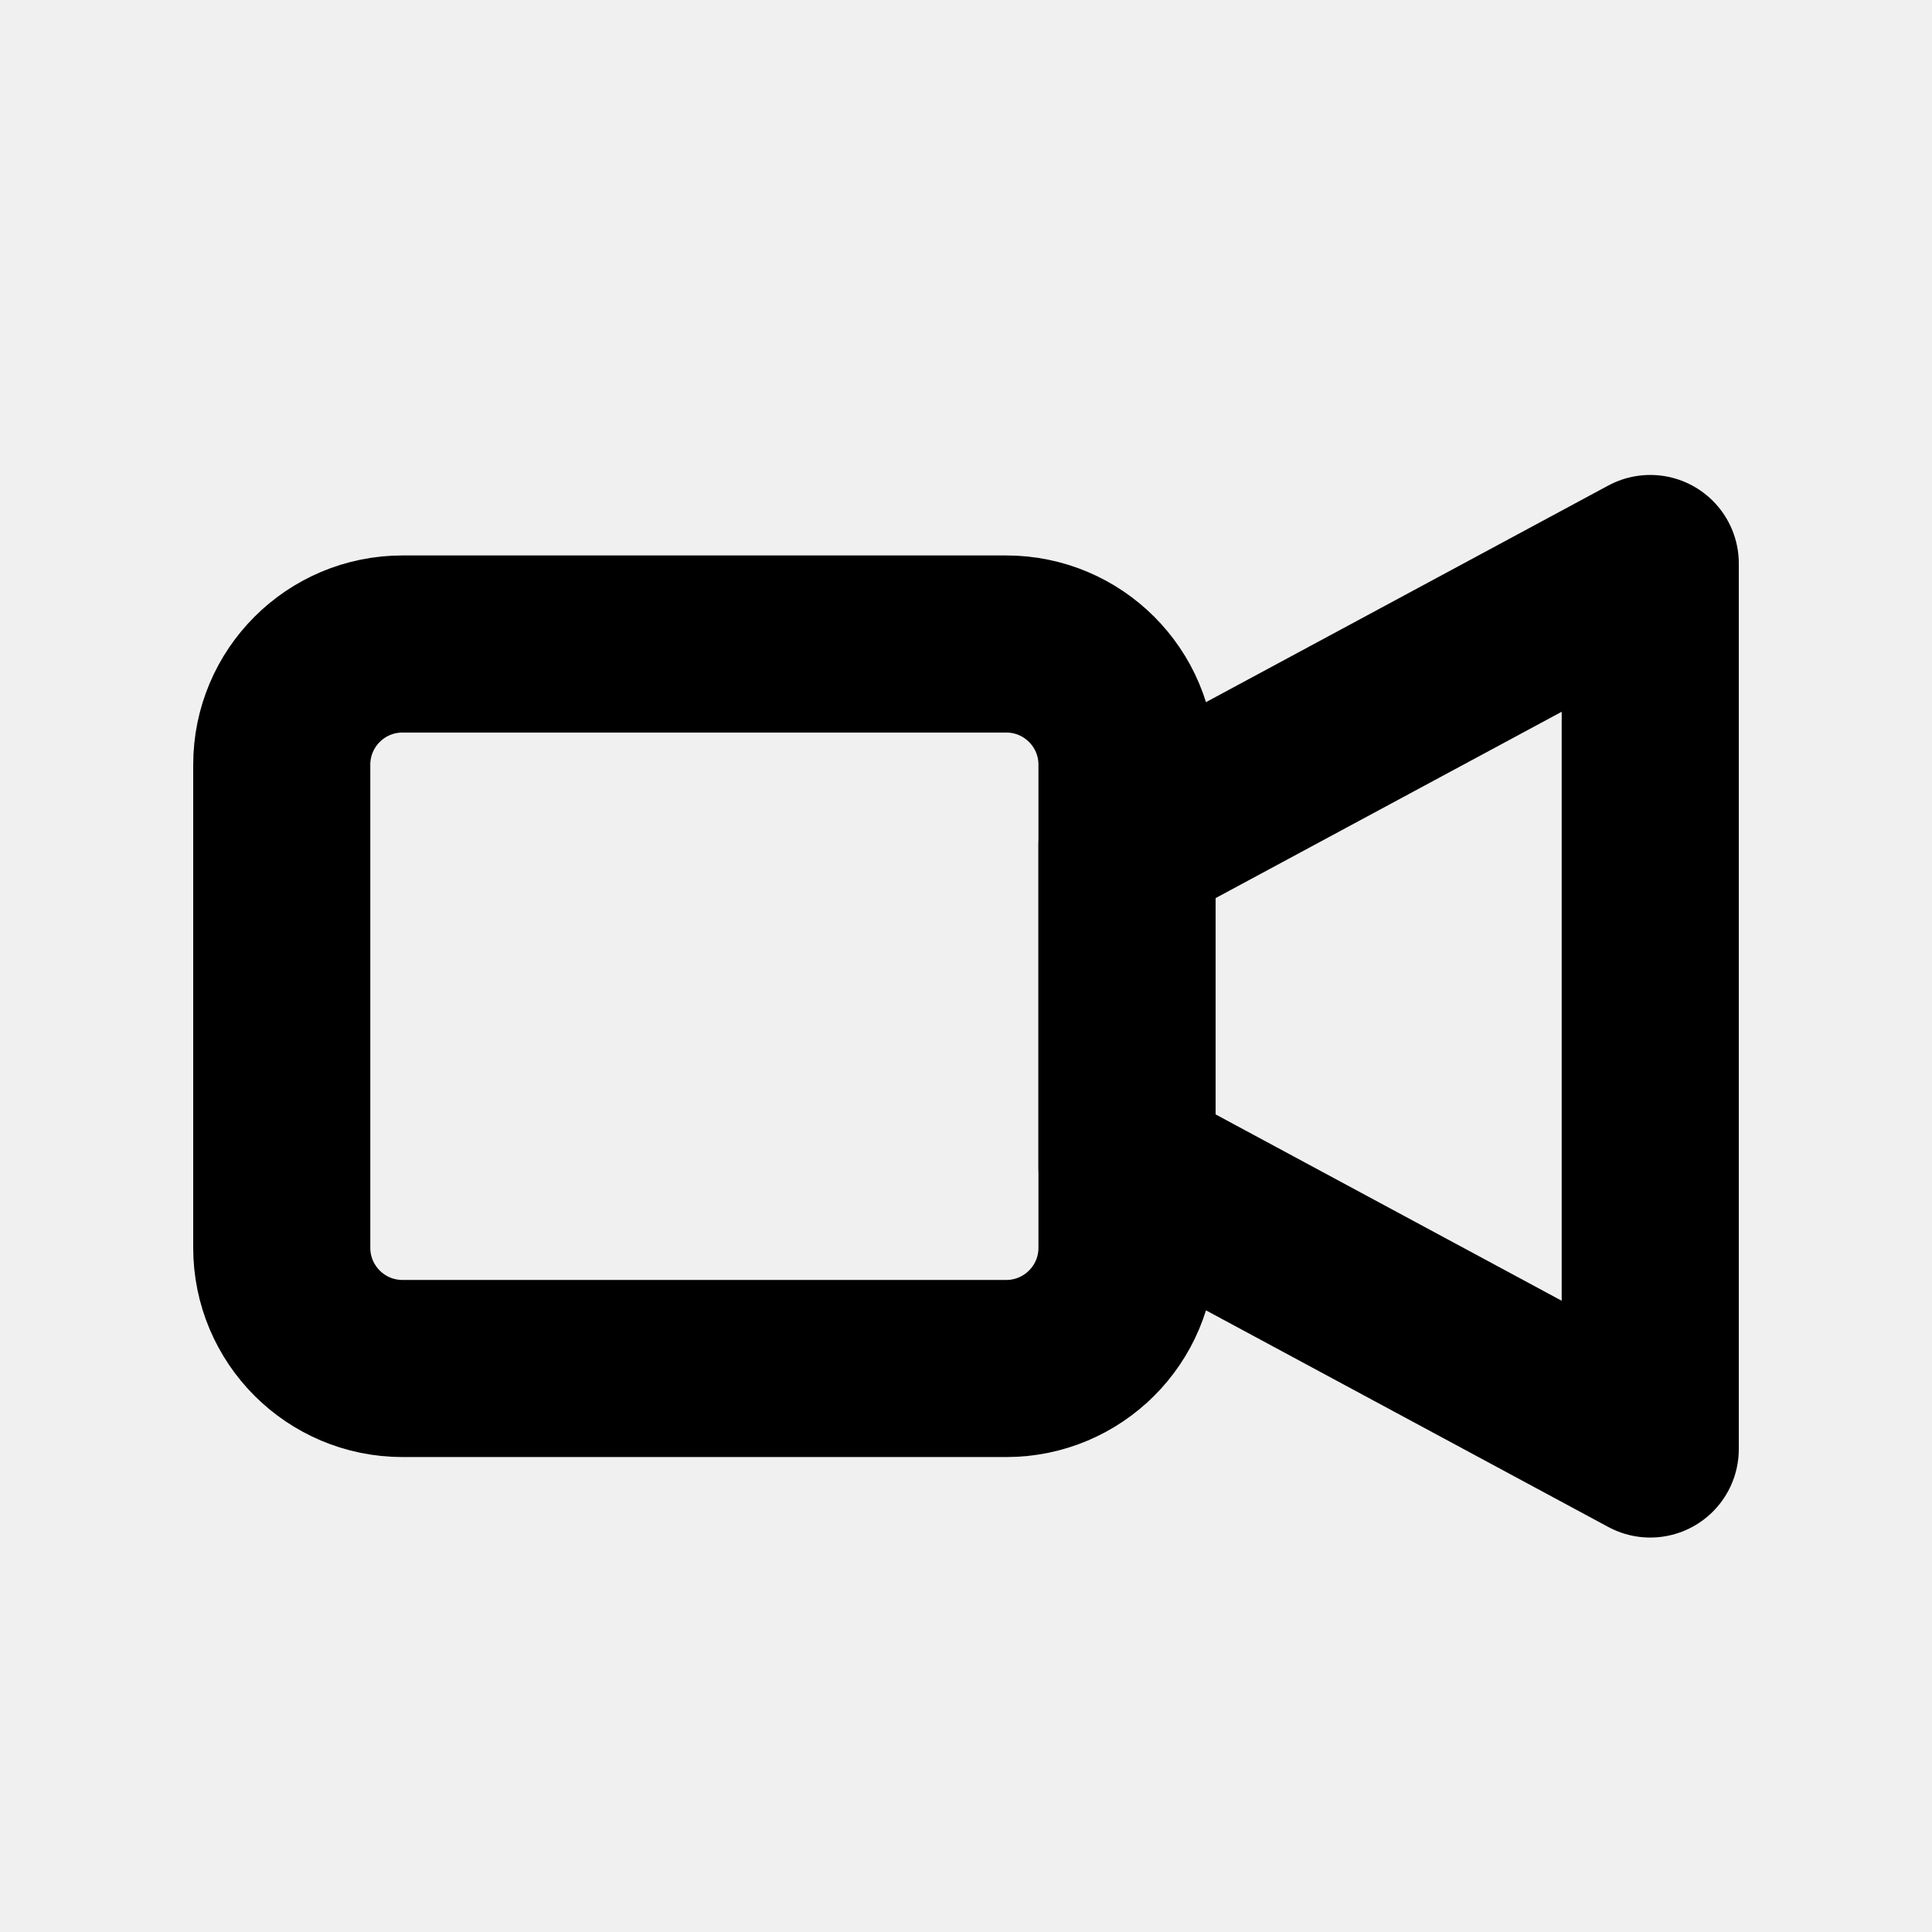
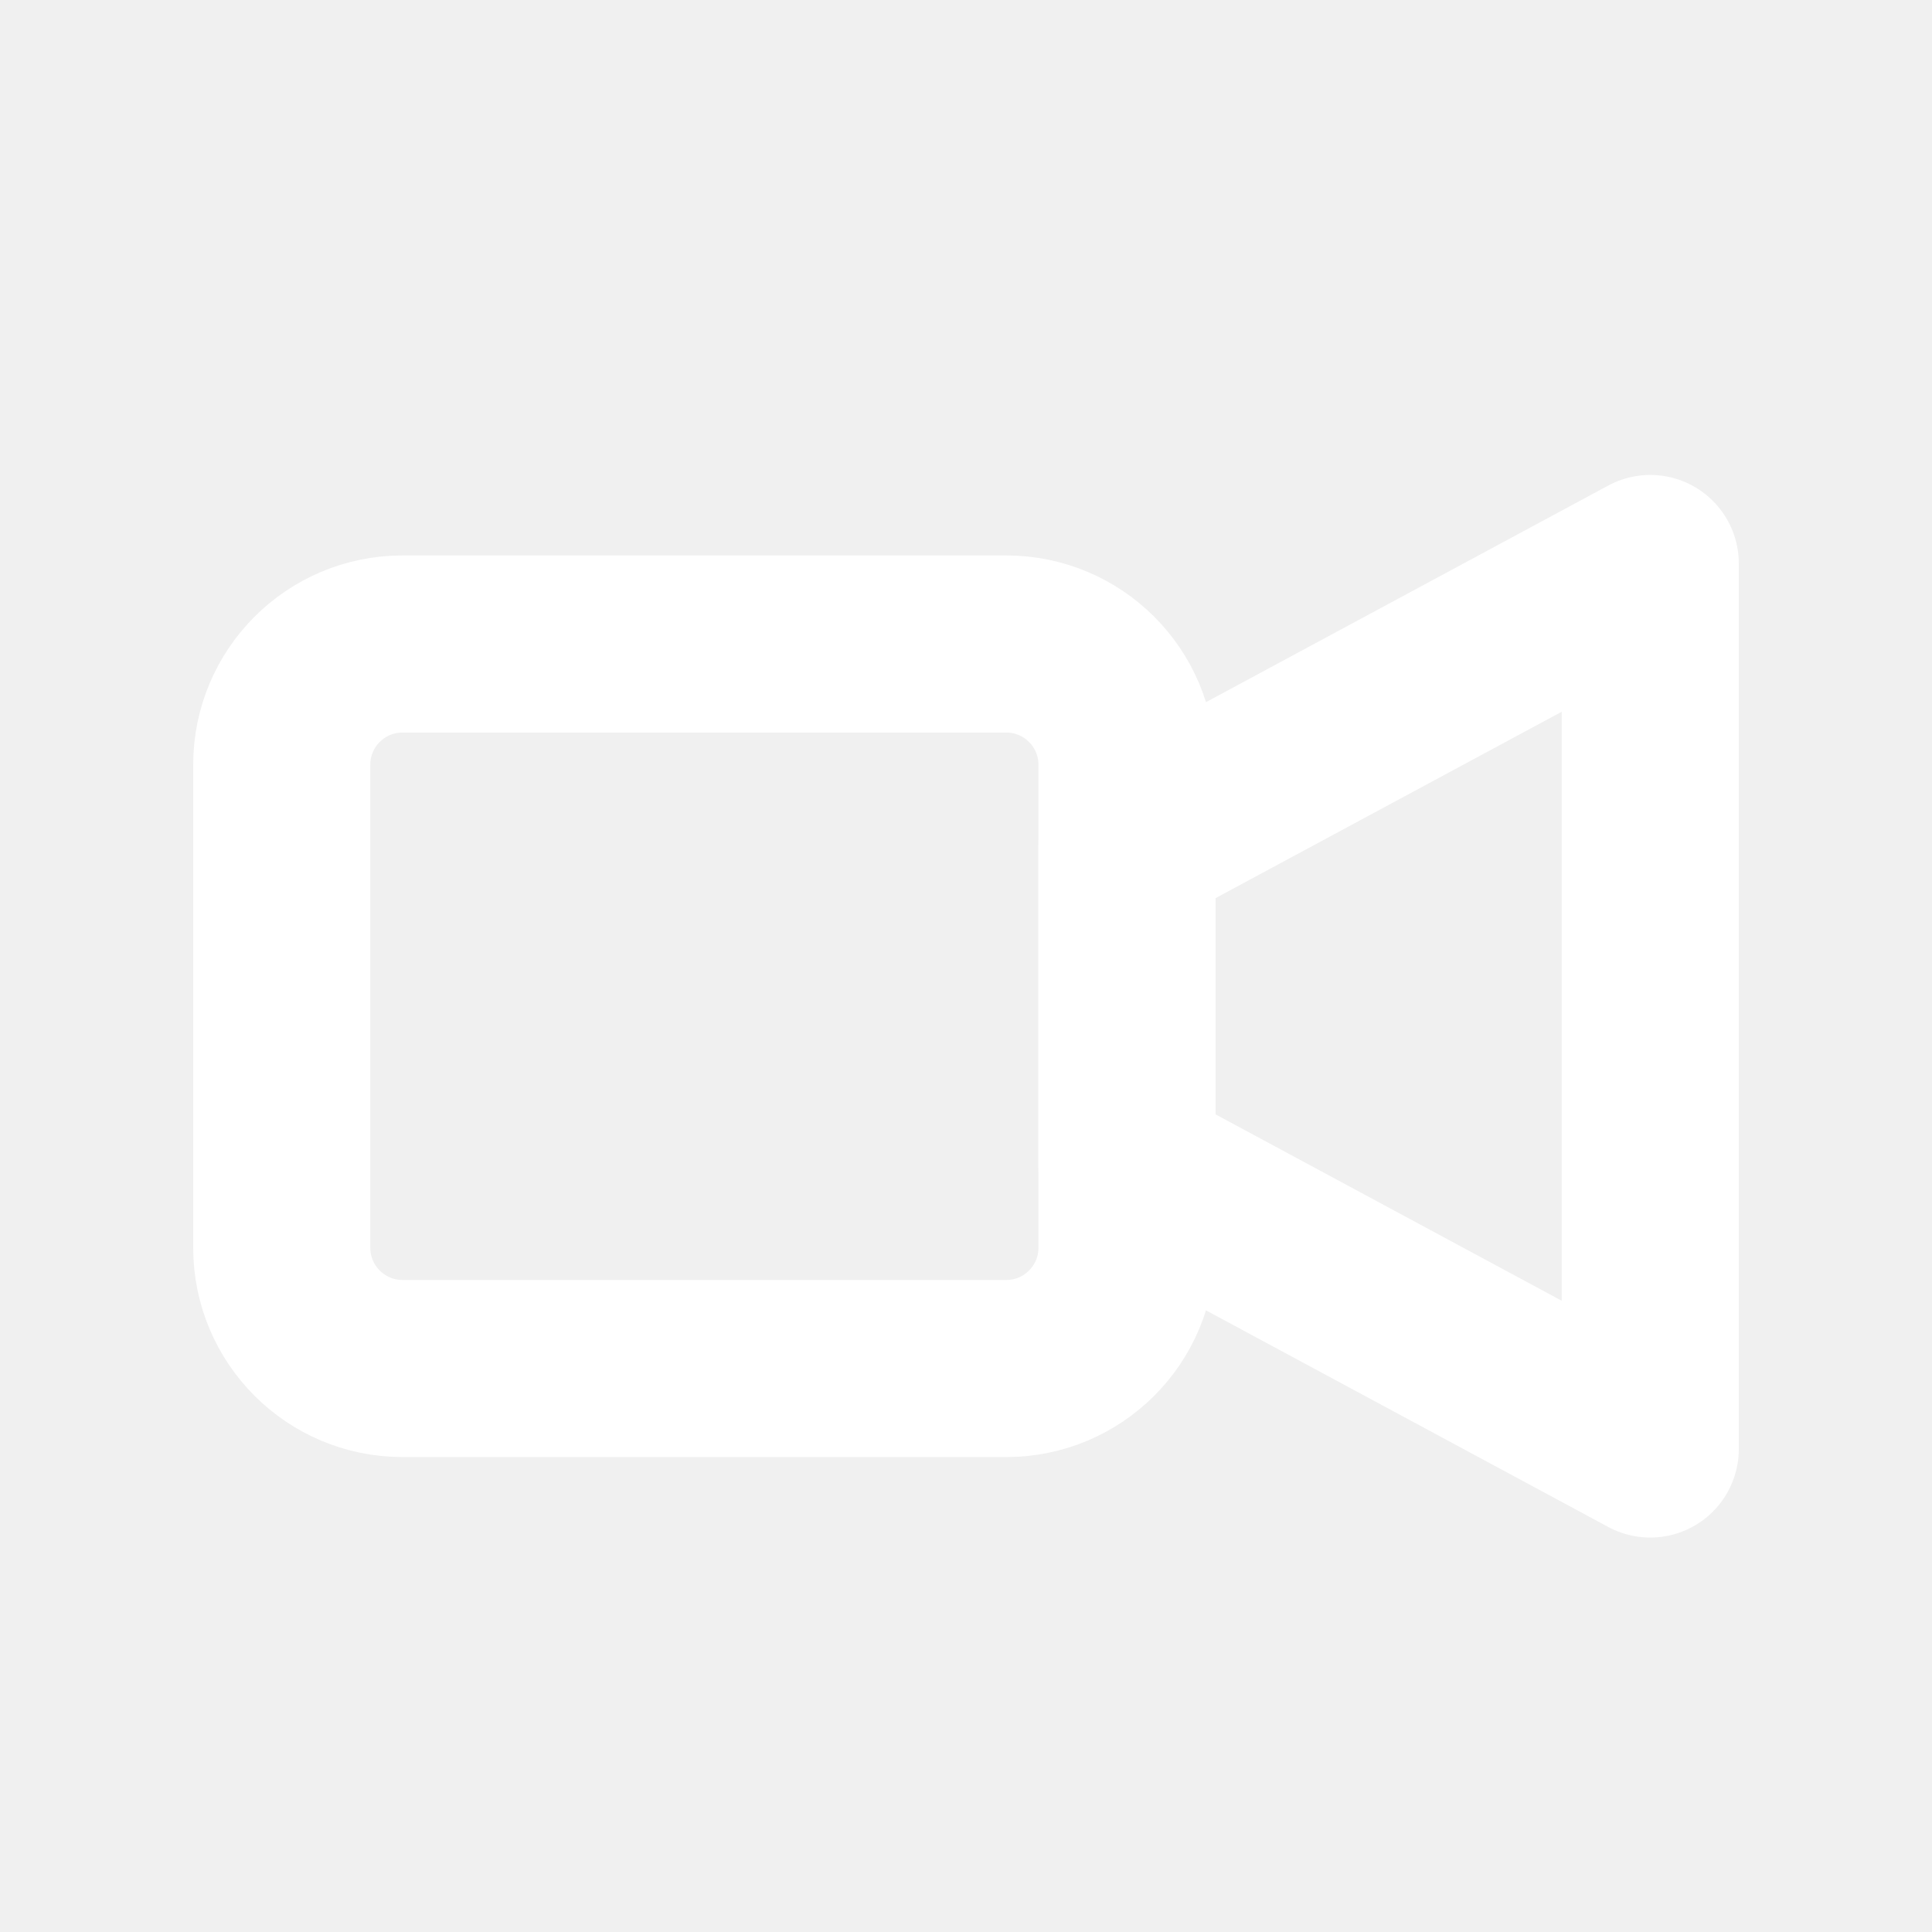
<svg xmlns="http://www.w3.org/2000/svg" width="24" height="24" viewBox="0 0 24 24">
-   <rect x="3.5" y="8" width="10.5" height="9" rx="1.5" fill="none" stroke="#000" stroke-width="2.2" />
-   <path d="M14 10.5 L20.5 7 L20.5 18 L14 14.5 Z" fill="none" stroke="#000" stroke-width="2.2" stroke-linecap="round" stroke-linejoin="round" />
+   <rect x="3.5" y="8" width="10.5" height="9" rx="1.5" fill="none" stroke="#fff" stroke-width="2.2" />
+   <path d="M14 10.5 L20.5 7 L20.5 18 L14 14.5 Z" fill="none" stroke="#fff" stroke-width="2.2" stroke-linecap="round" stroke-linejoin="round" />
</svg>
